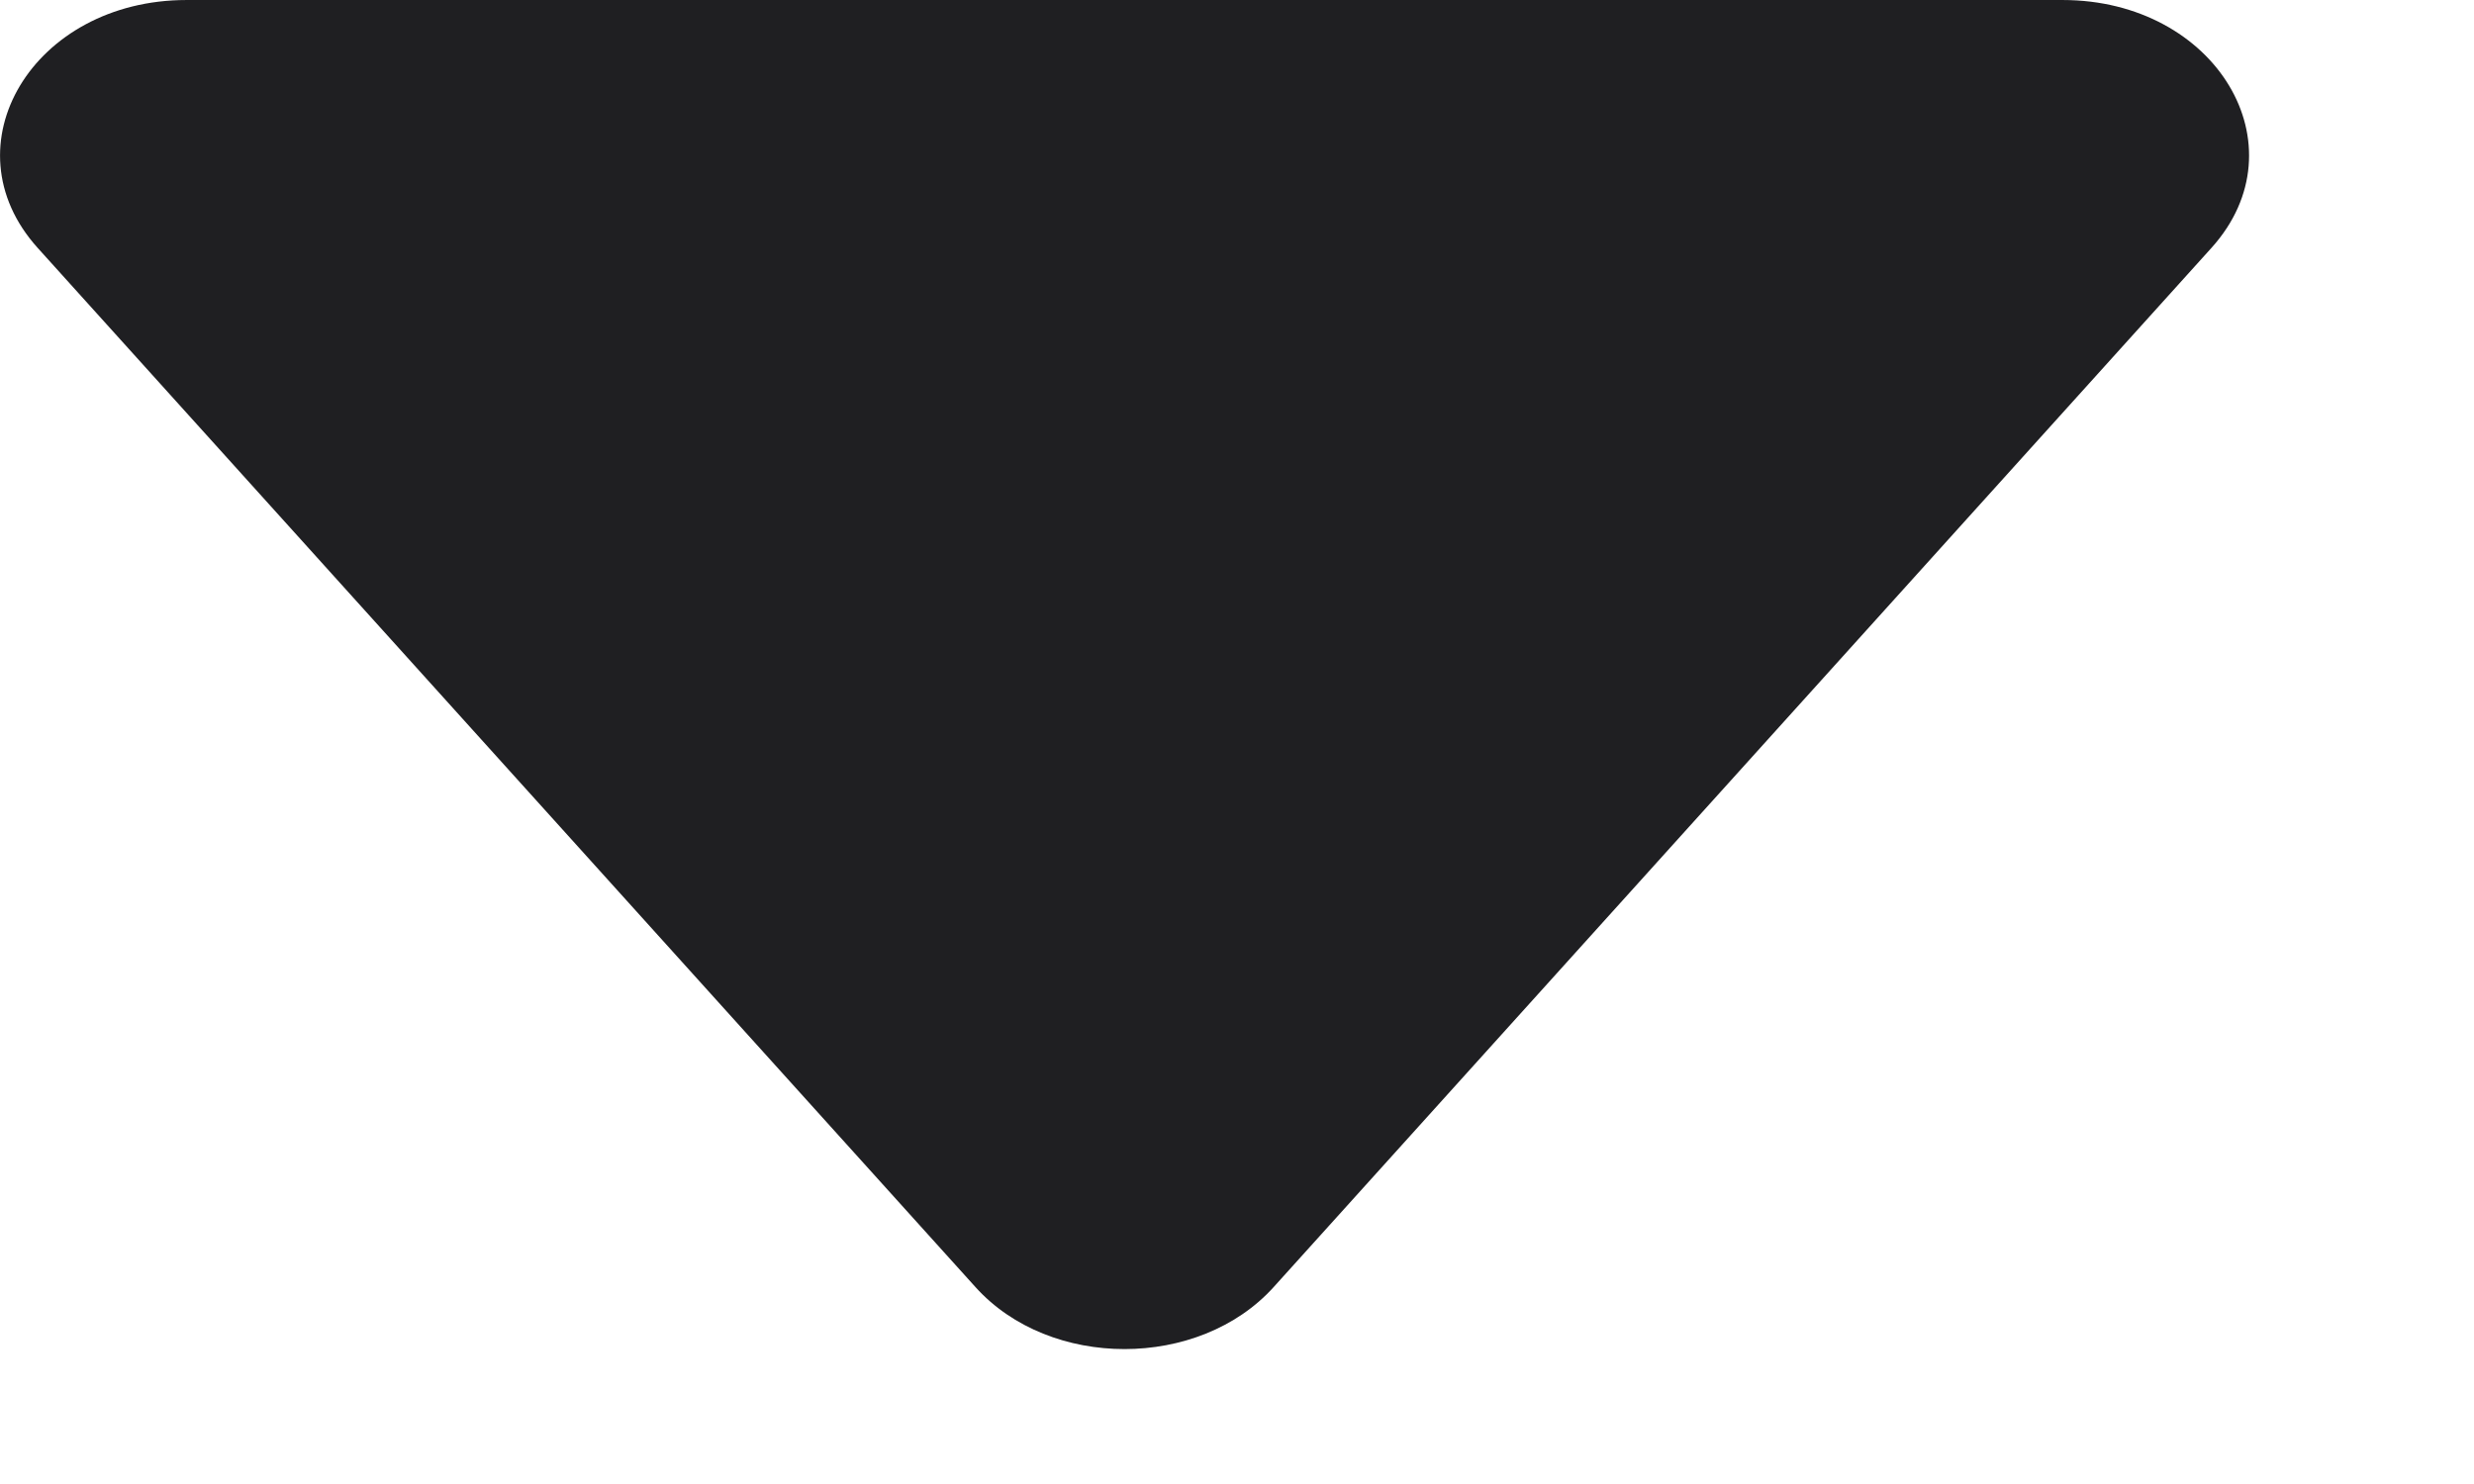
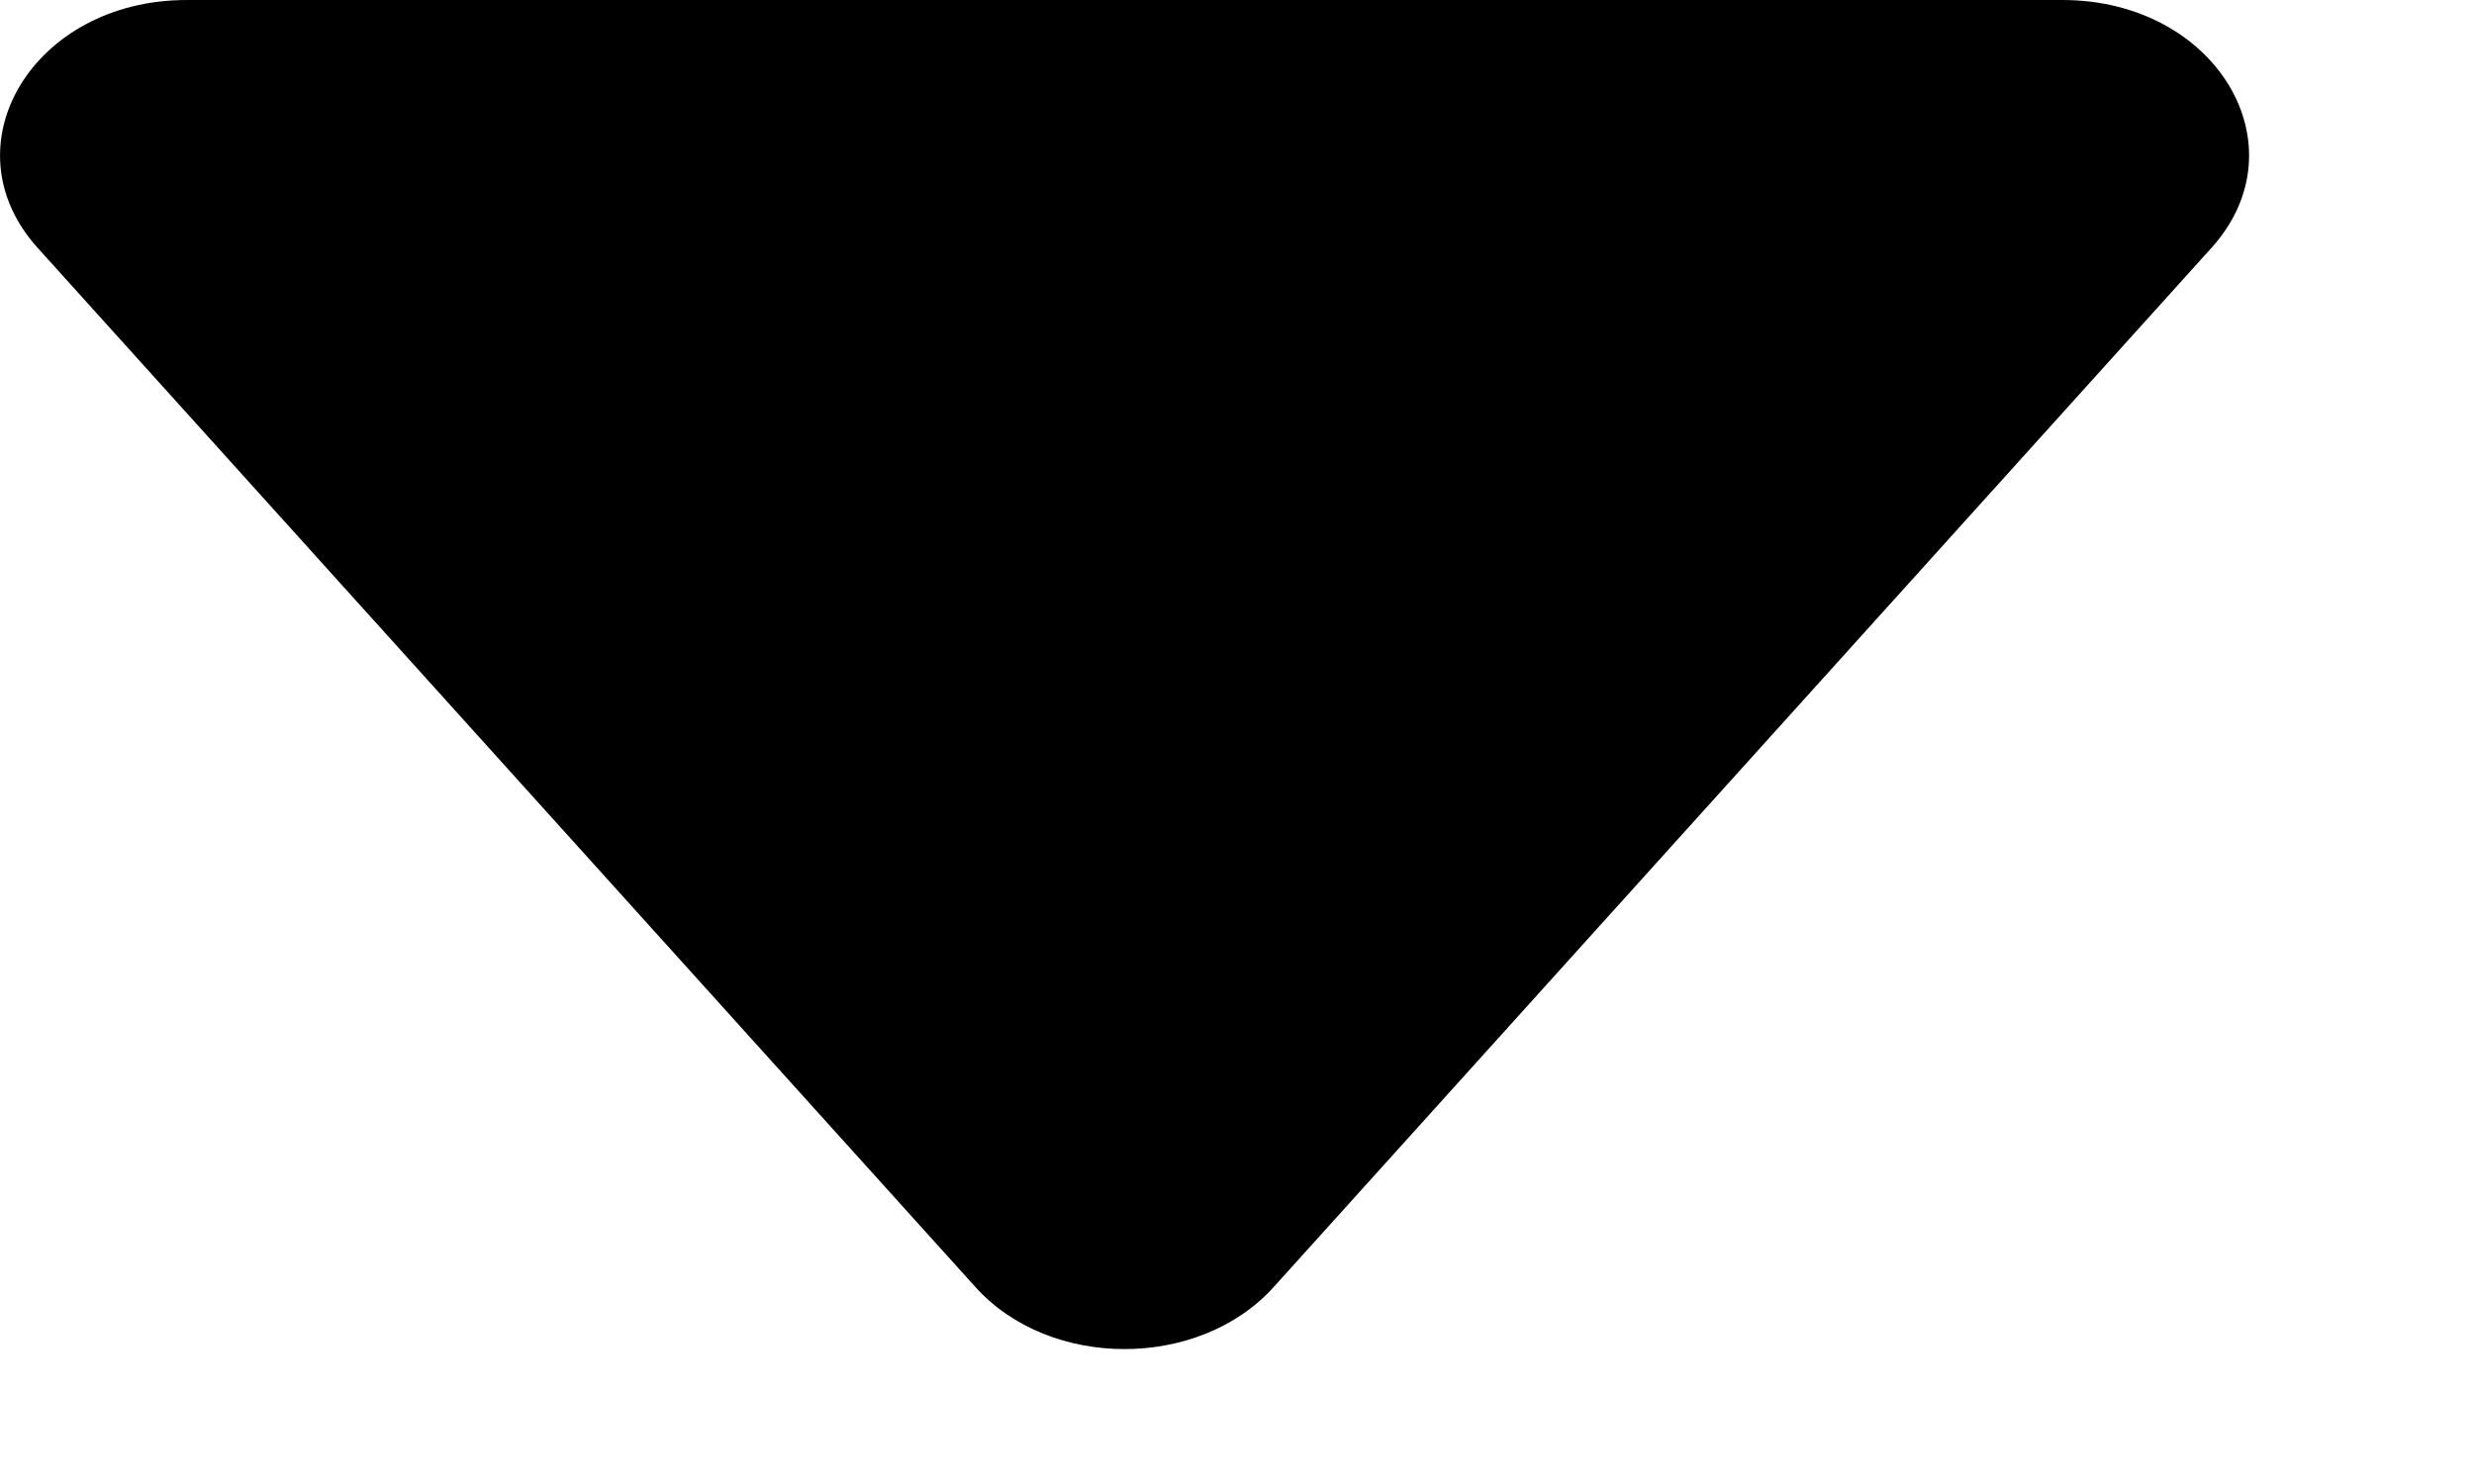
- <svg xmlns="http://www.w3.org/2000/svg" width="10" height="6" viewBox="0 0 10 6" fill="none">
-   <path d="M3.943 5.204C4.244 5.538 4.846 5.538 5.148 5.204L8.939 1.002C9.311 0.589 8.957 4.43459e-05 8.337 4.43459e-05H0.754C0.134 4.43459e-05 -0.22 0.589 0.152 1.002L3.943 5.204Z" fill="#1F1F22" />
+ <svg xmlns="http://www.w3.org/2000/svg" viewBox="0 0 10 6" fill="none">
+   <path d="M3.943 5.204C4.244 5.538 4.846 5.538 5.148 5.204L8.939 1.002C9.311 0.589 8.957 4.43459e-05 8.337 4.43459e-05H0.754C0.134 4.43459e-05 -0.22 0.589 0.152 1.002L3.943 5.204Z" fill="currentColor" />
</svg>
